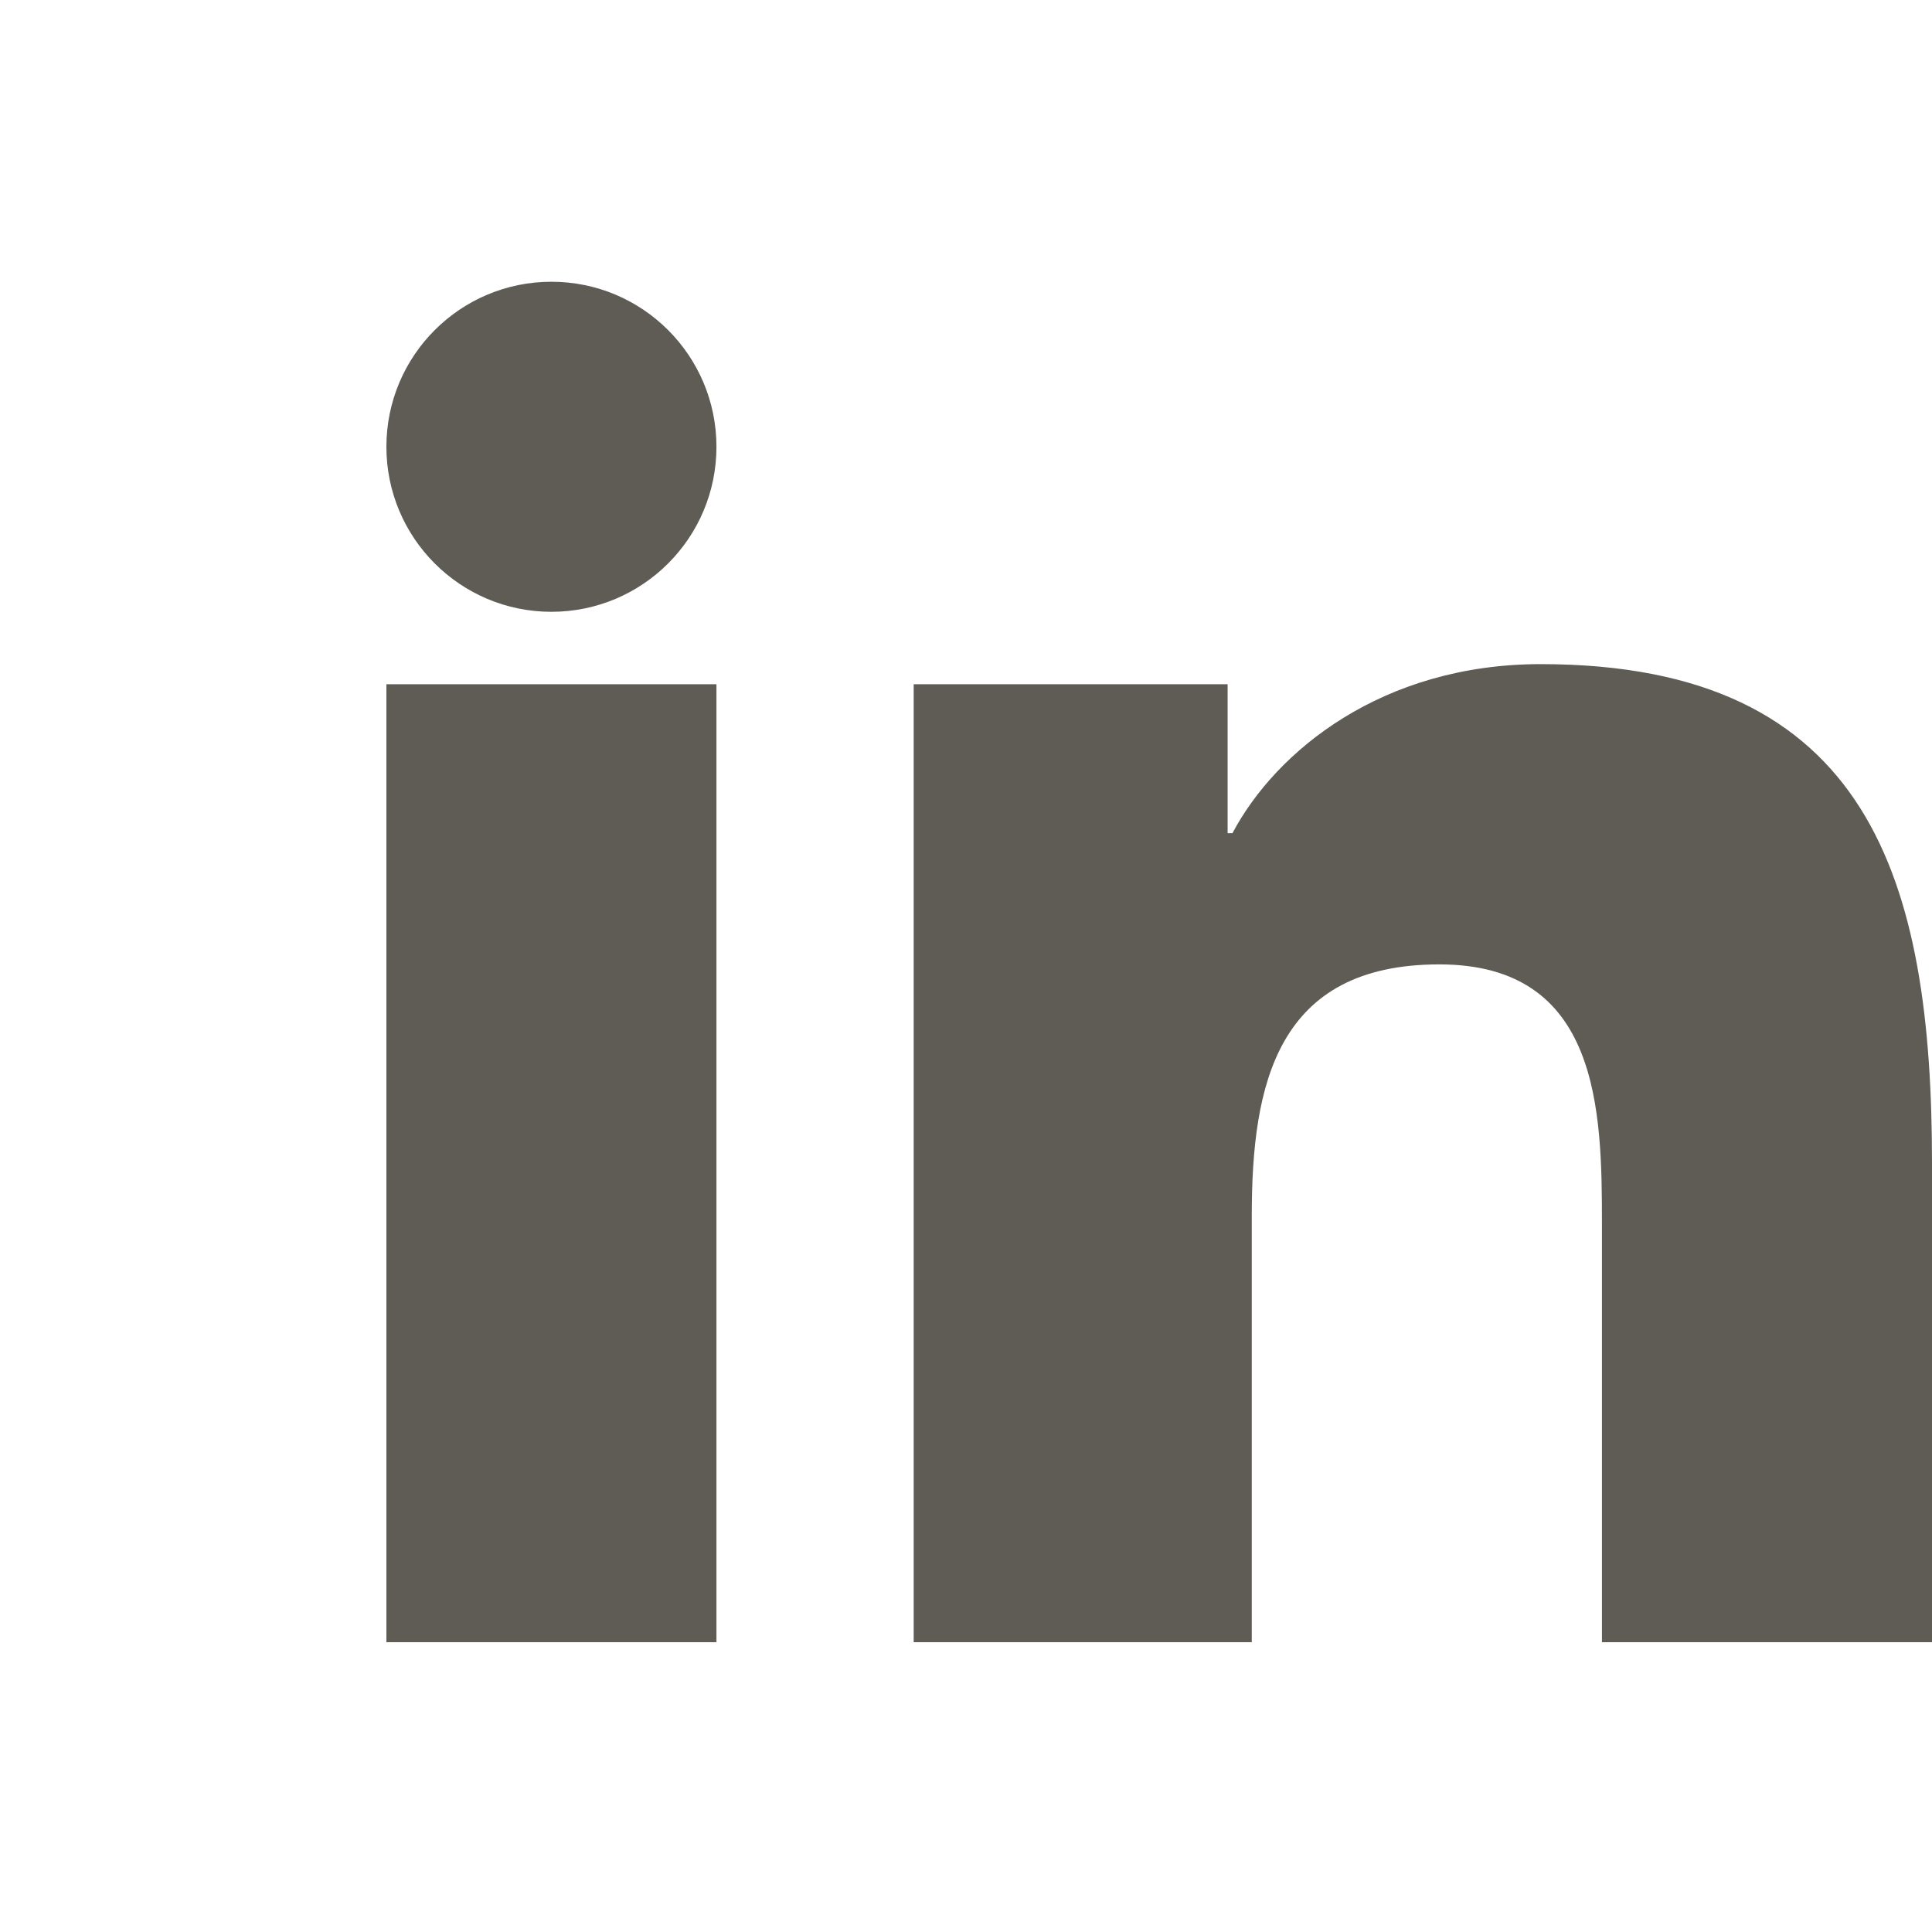
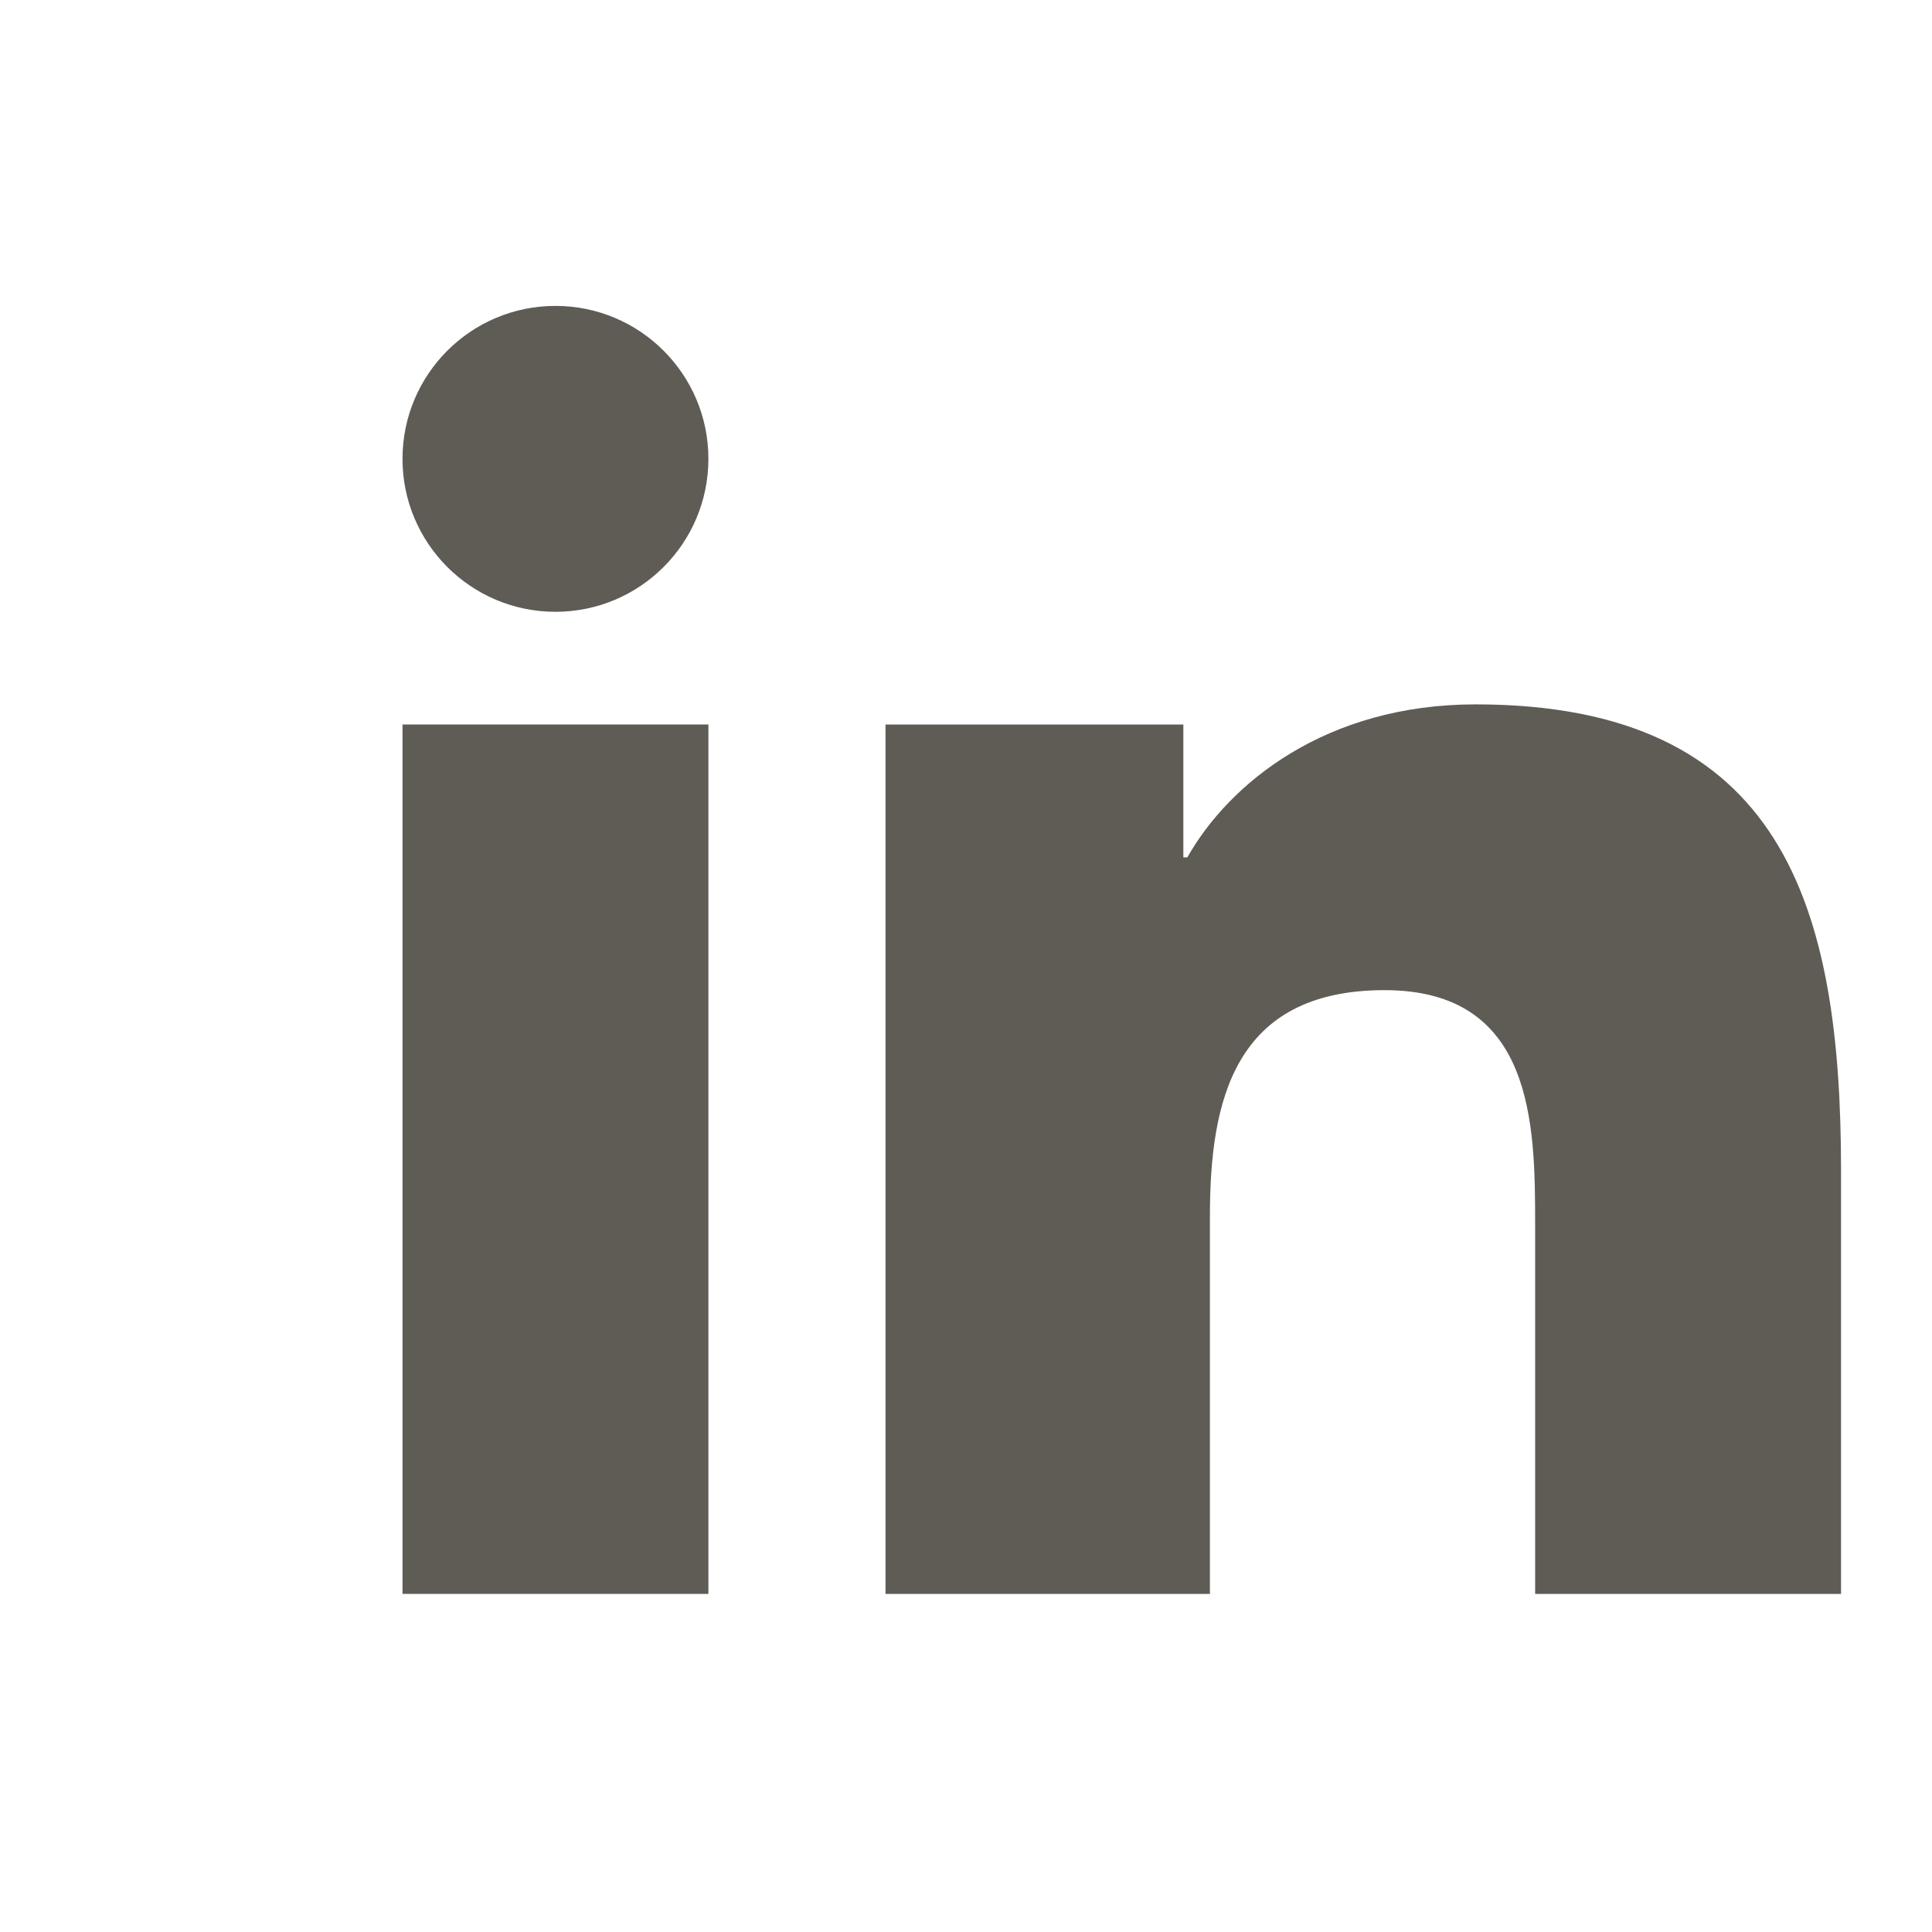
<svg xmlns="http://www.w3.org/2000/svg" viewBox="0 0 24 24" fill="#5f5c56">
-   <rect x="4.8" y="8.5" width="4.1" height="11.9" />
-   <circle cx="6.85" cy="5.55" r="2.05" />
-   <path d="M11.35 8.5h3.9v1.85h.06c.54-1.02 1.86-2.1 3.83-2.1 4.1 0 4.86 2.7 4.86 6.2v5.95h-4.1v-5.2c0-1.41-.03-3.22-2.02-3.22-2.02 0-2.33 1.49-2.33 3.12v5.3h-4.2z" />
+   <rect x="5" y="9" width="3.8" height="10.8" />
+   <circle cx="6.9" cy="5.7" r="1.9" />
+   <path d="M11 9h3.7v1.65h.05c.52-.92 1.72-1.9 3.58-1.9 3.83 0 4.54 2.52 4.54 5.79v5.26h-3.8v-4.6c0-1.24-.02-2.9-1.87-2.9-1.88 0-2.17 1.39-2.17 2.81v4.69H11z" />
</svg>
